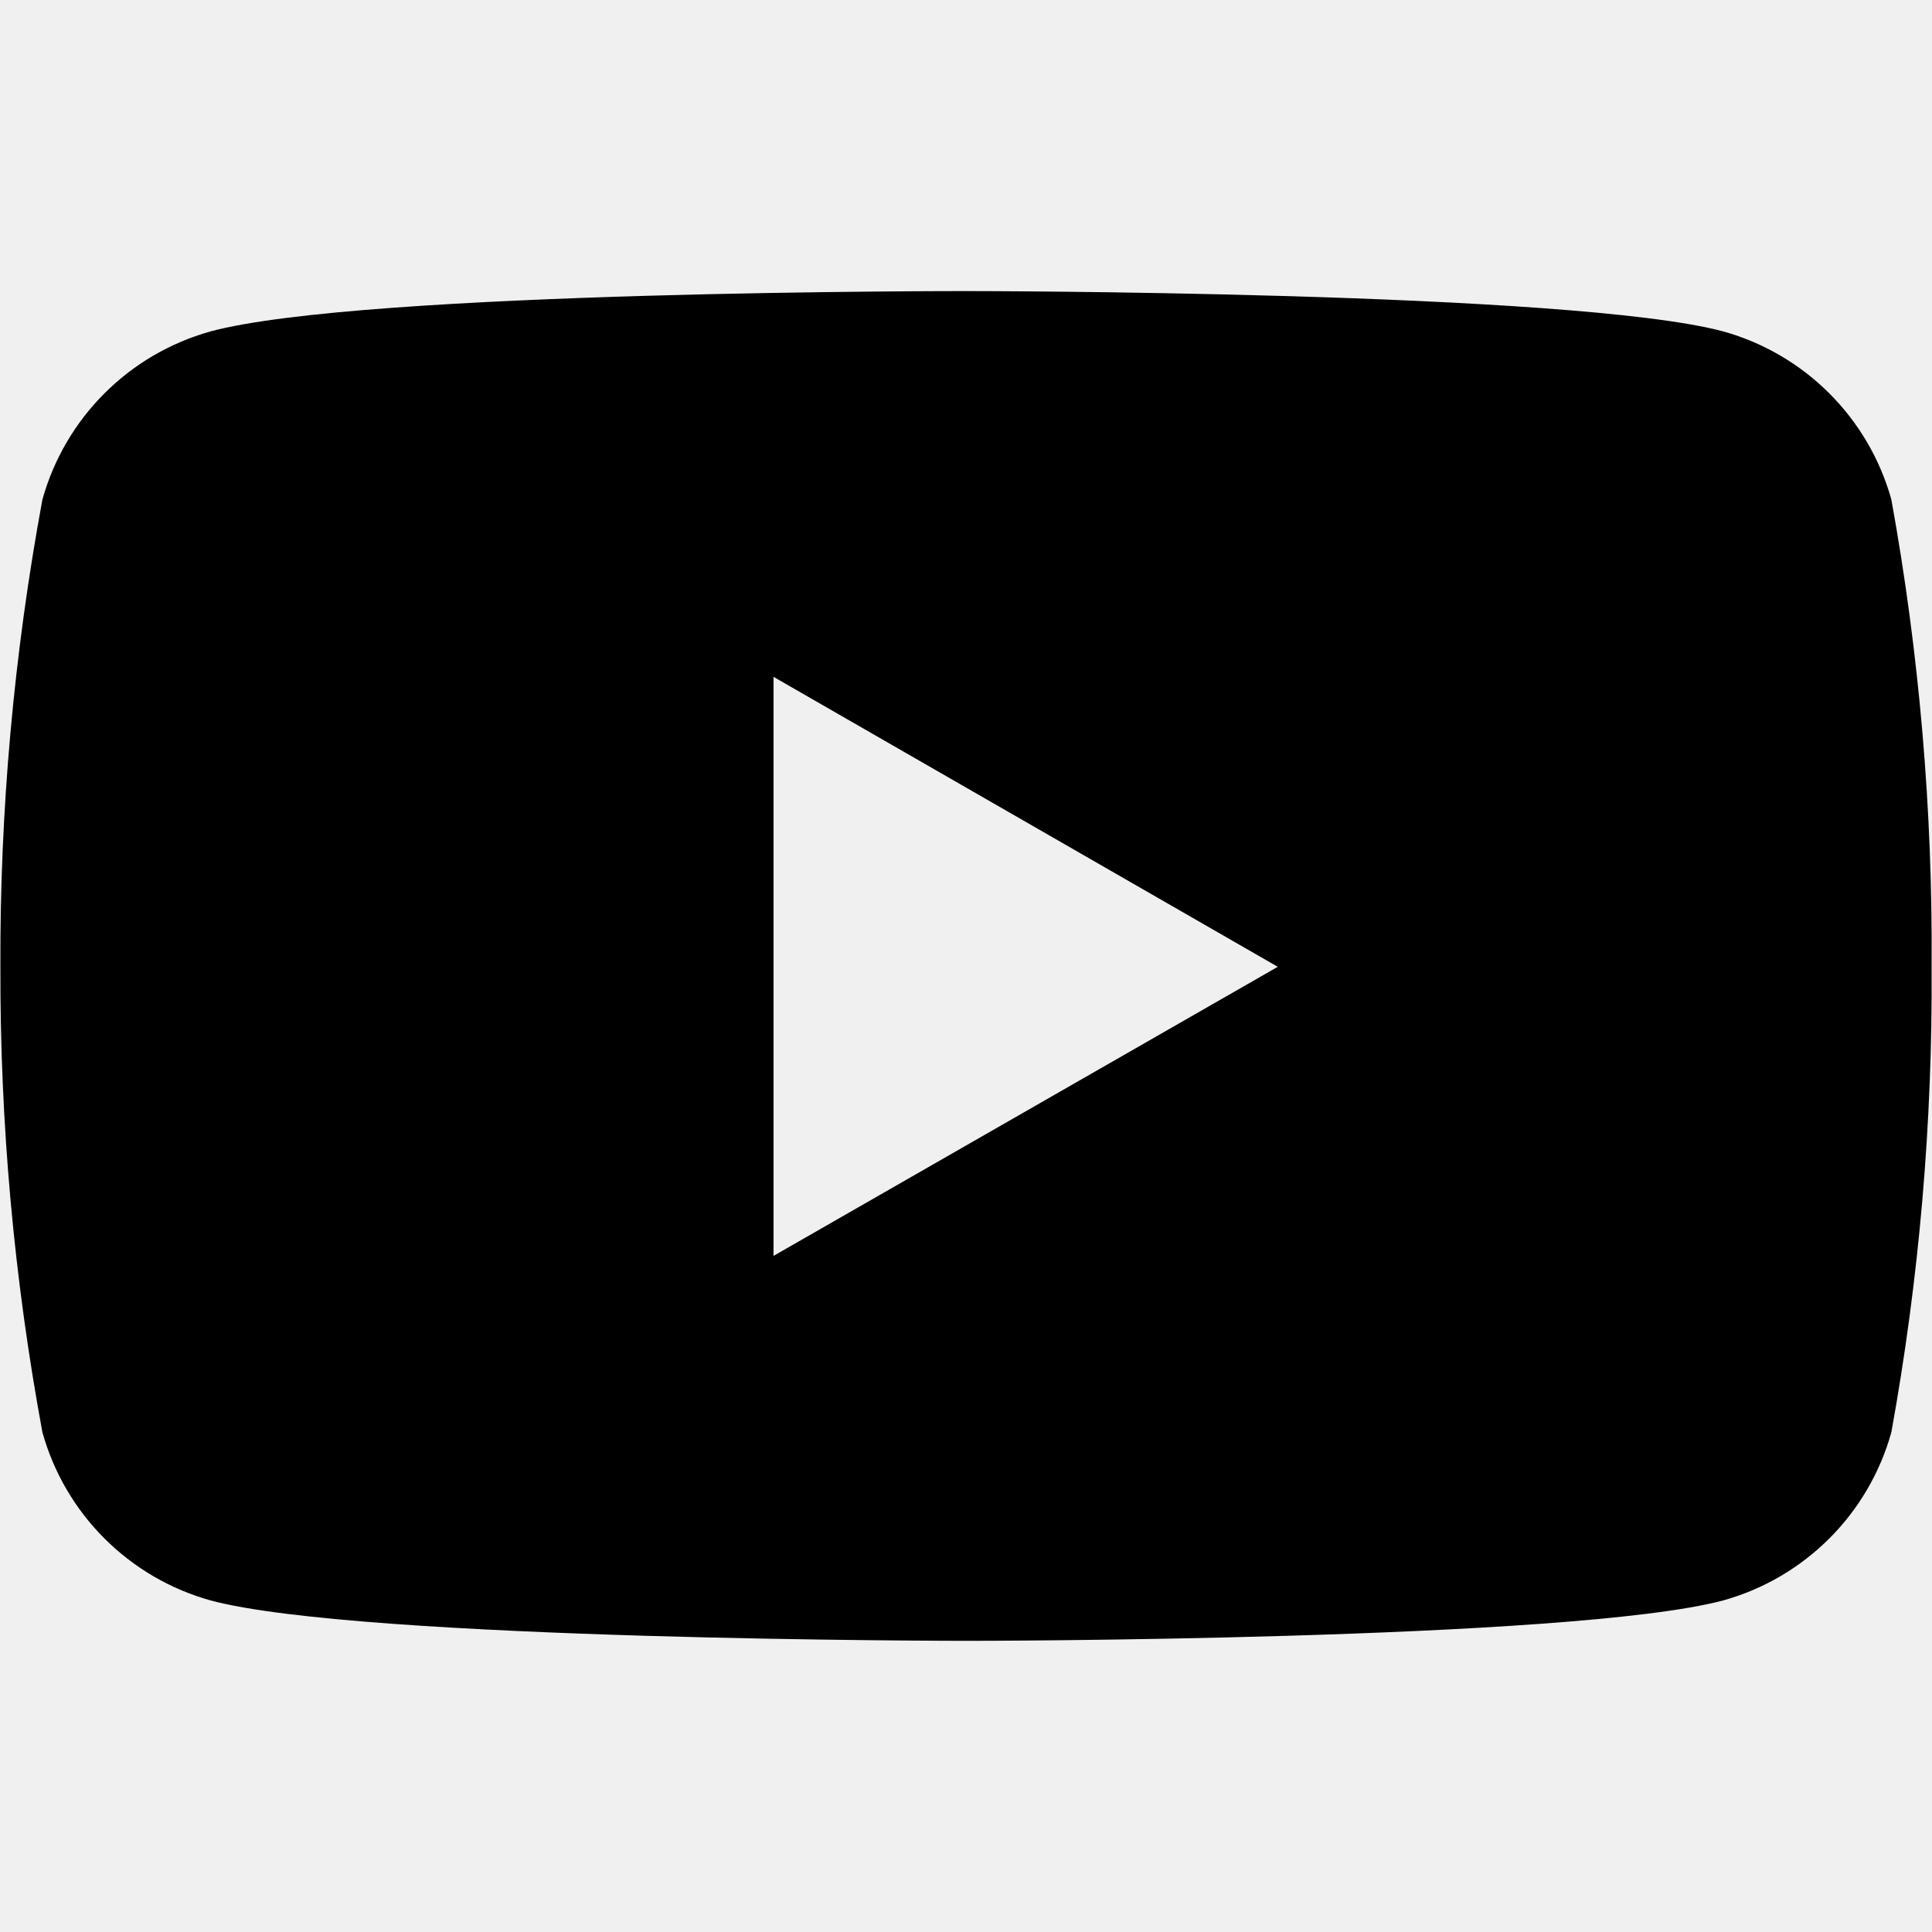
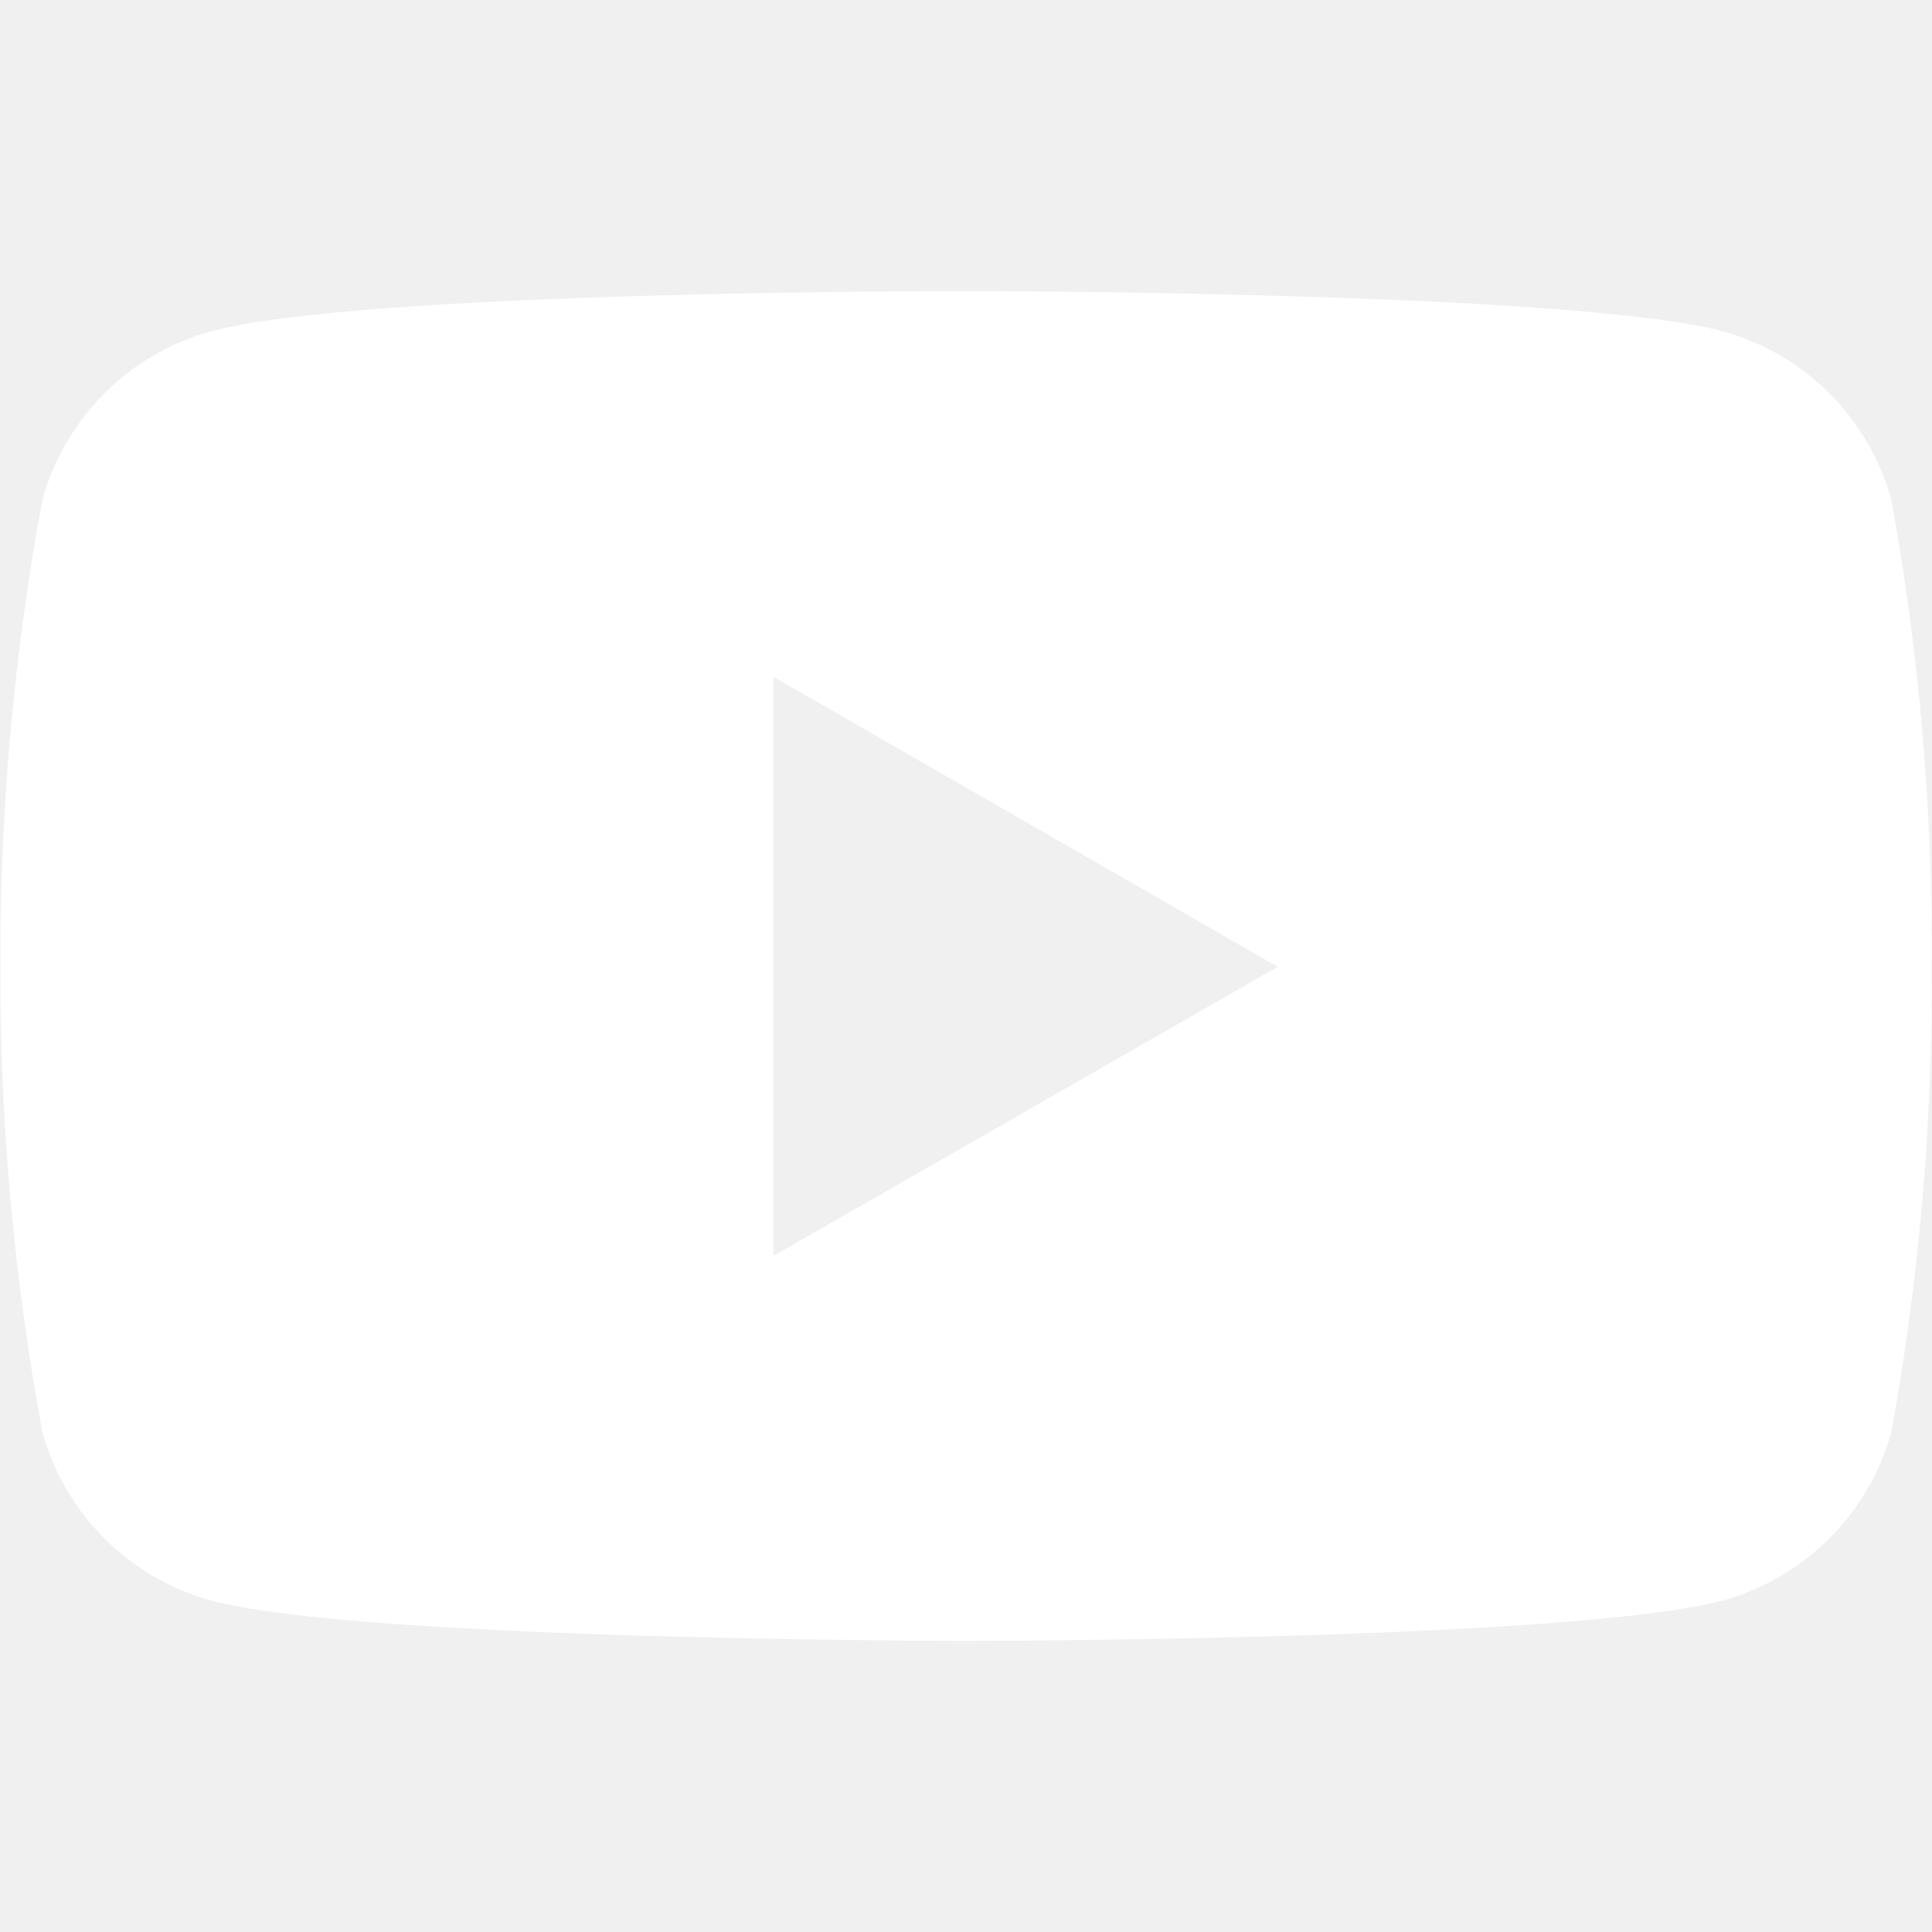
- <svg xmlns="http://www.w3.org/2000/svg" role="img" viewBox="0 0 24 24">
+ <svg xmlns="http://www.w3.org/2000/svg" role="img" fill="white" viewBox="0 0 24 24">
  <path d="M23.495 6.205a3.007 3.007 0 0 0-2.088-2.088c-1.87-.501-9.396-.501-9.396-.501s-7.507-.01-9.396.501A3.007 3.007 0 0 0 .527 6.205a31.247 31.247 0 0 0-.522 5.805 31.247 31.247 0 0 0 .522 5.783 3.007 3.007 0 0 0 2.088 2.088c1.868.502 9.396.502 9.396.502s7.506 0 9.396-.502a3.007 3.007 0 0 0 2.088-2.088 31.247 31.247 0 0 0 .5-5.783 31.247 31.247 0 0 0-.5-5.805zM9.609 15.601V8.408l6.264 3.602z" />
</svg>
